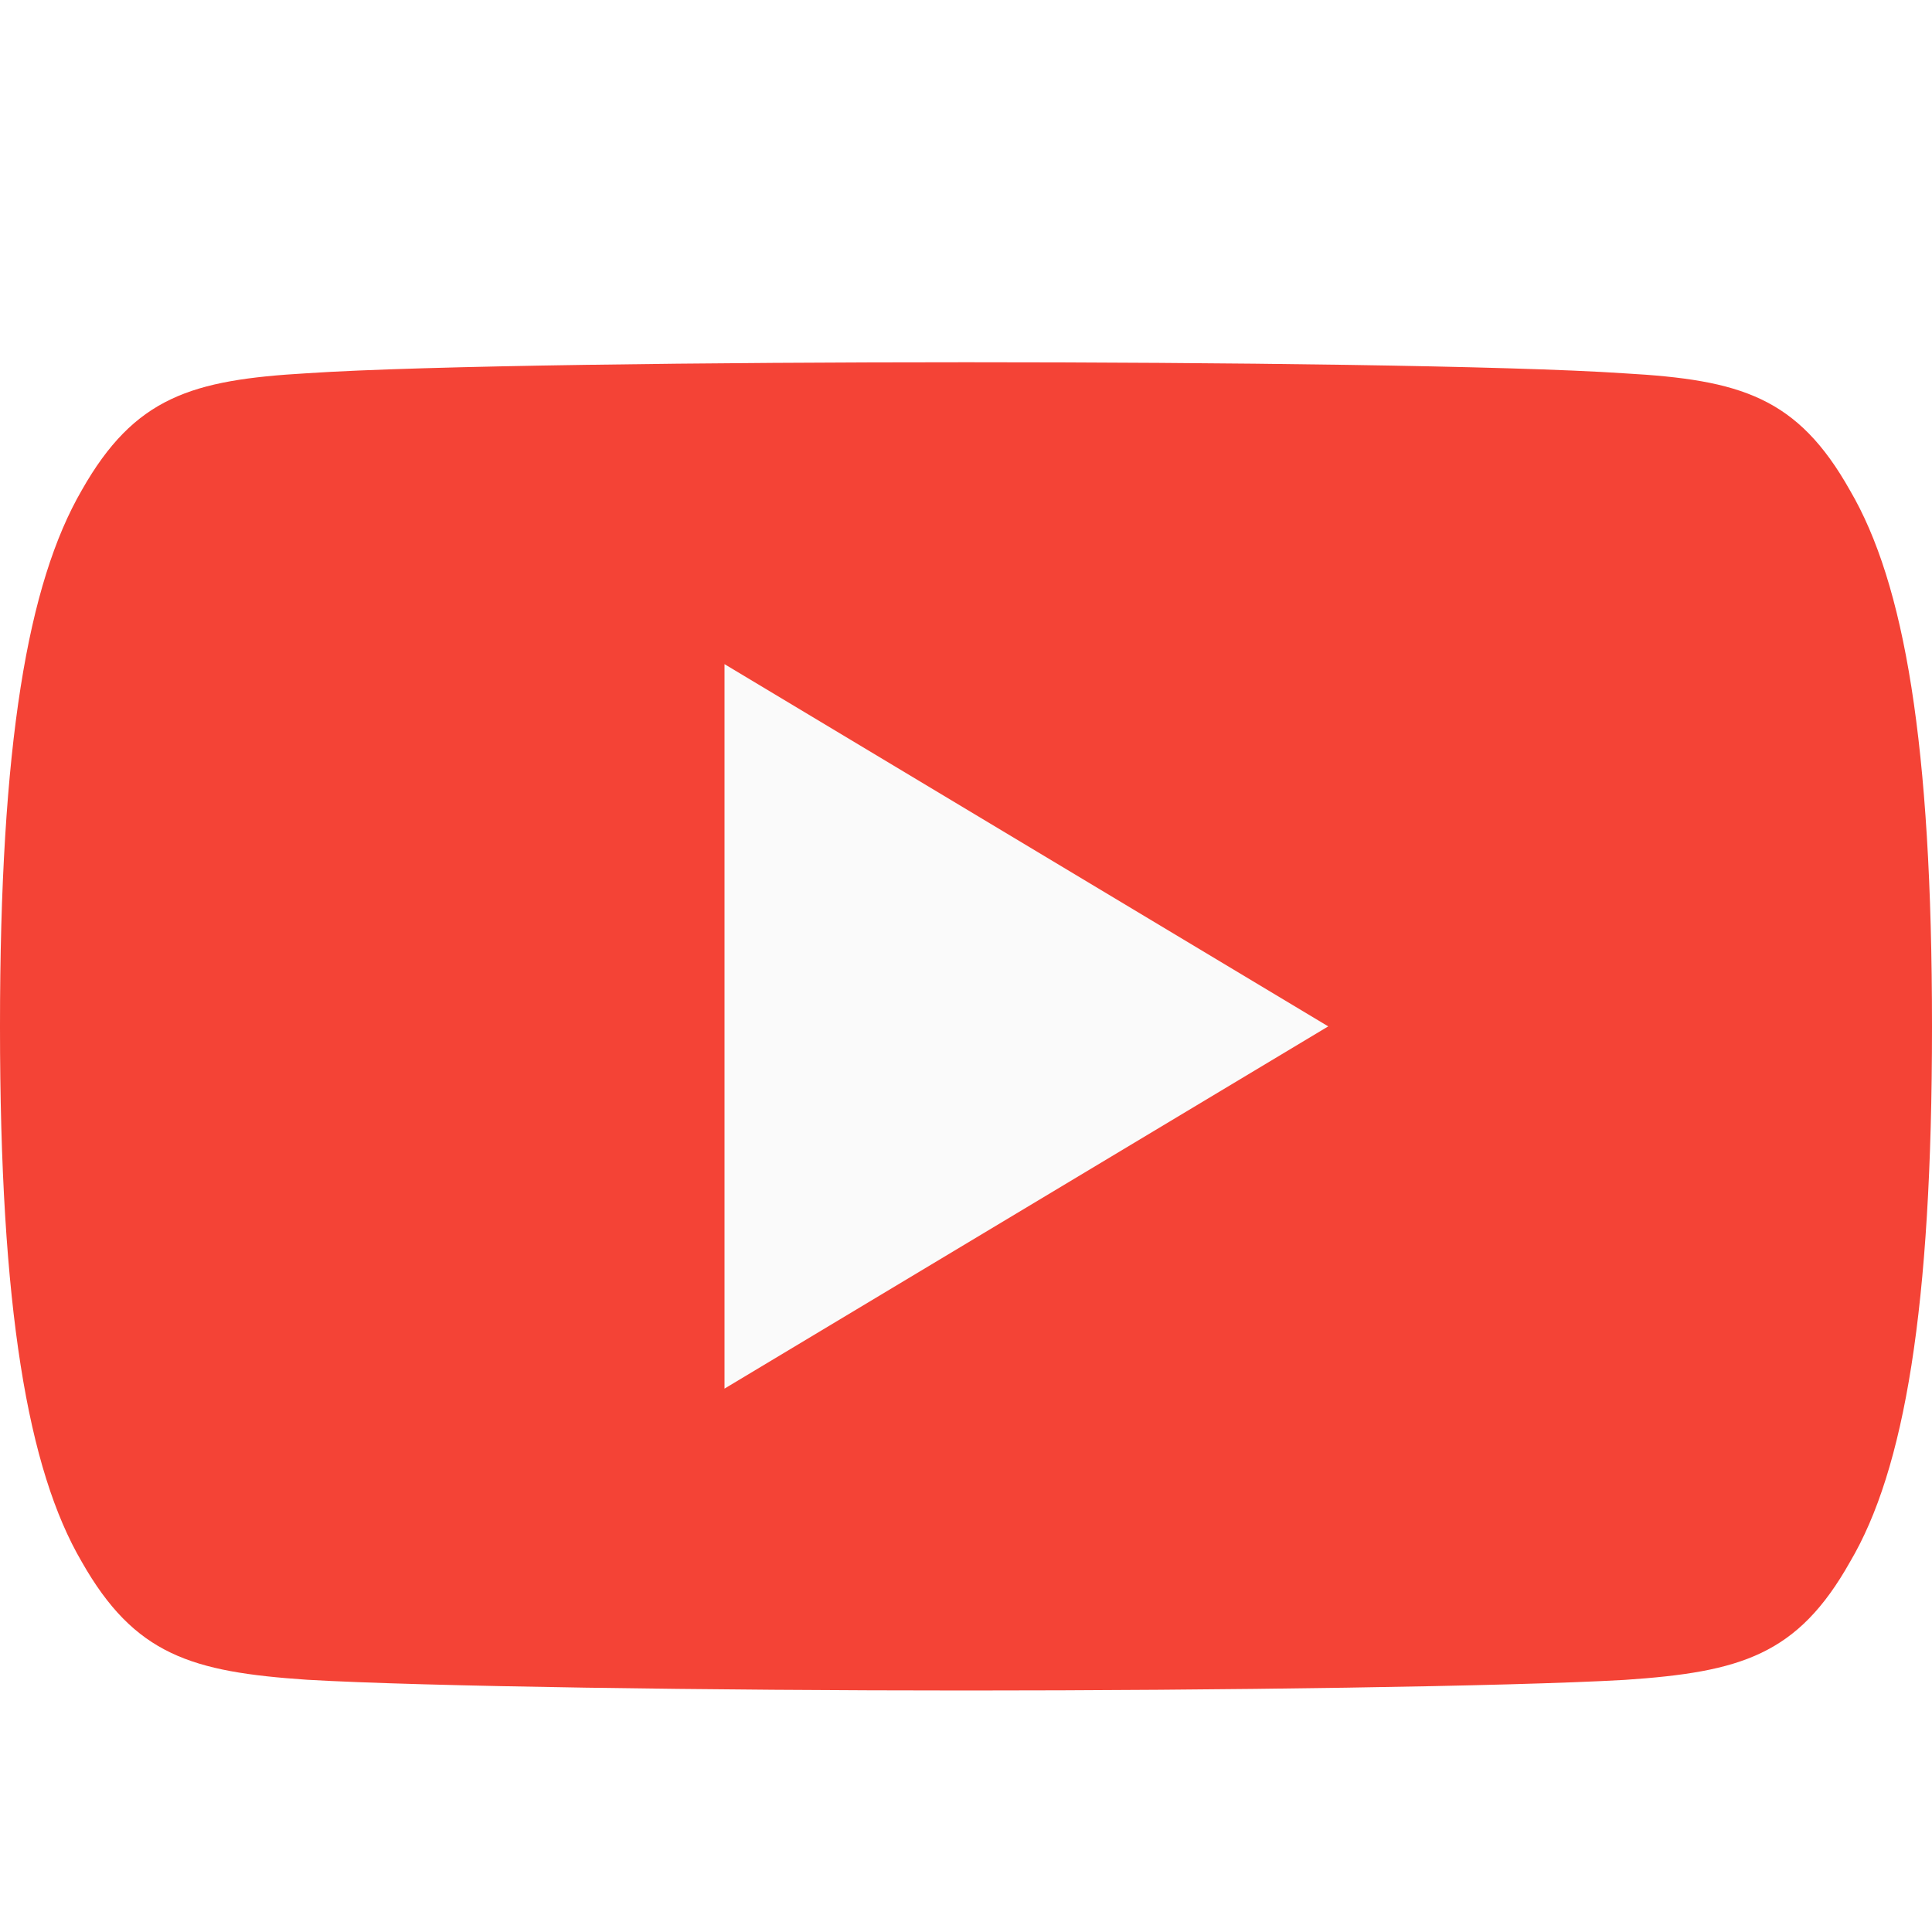
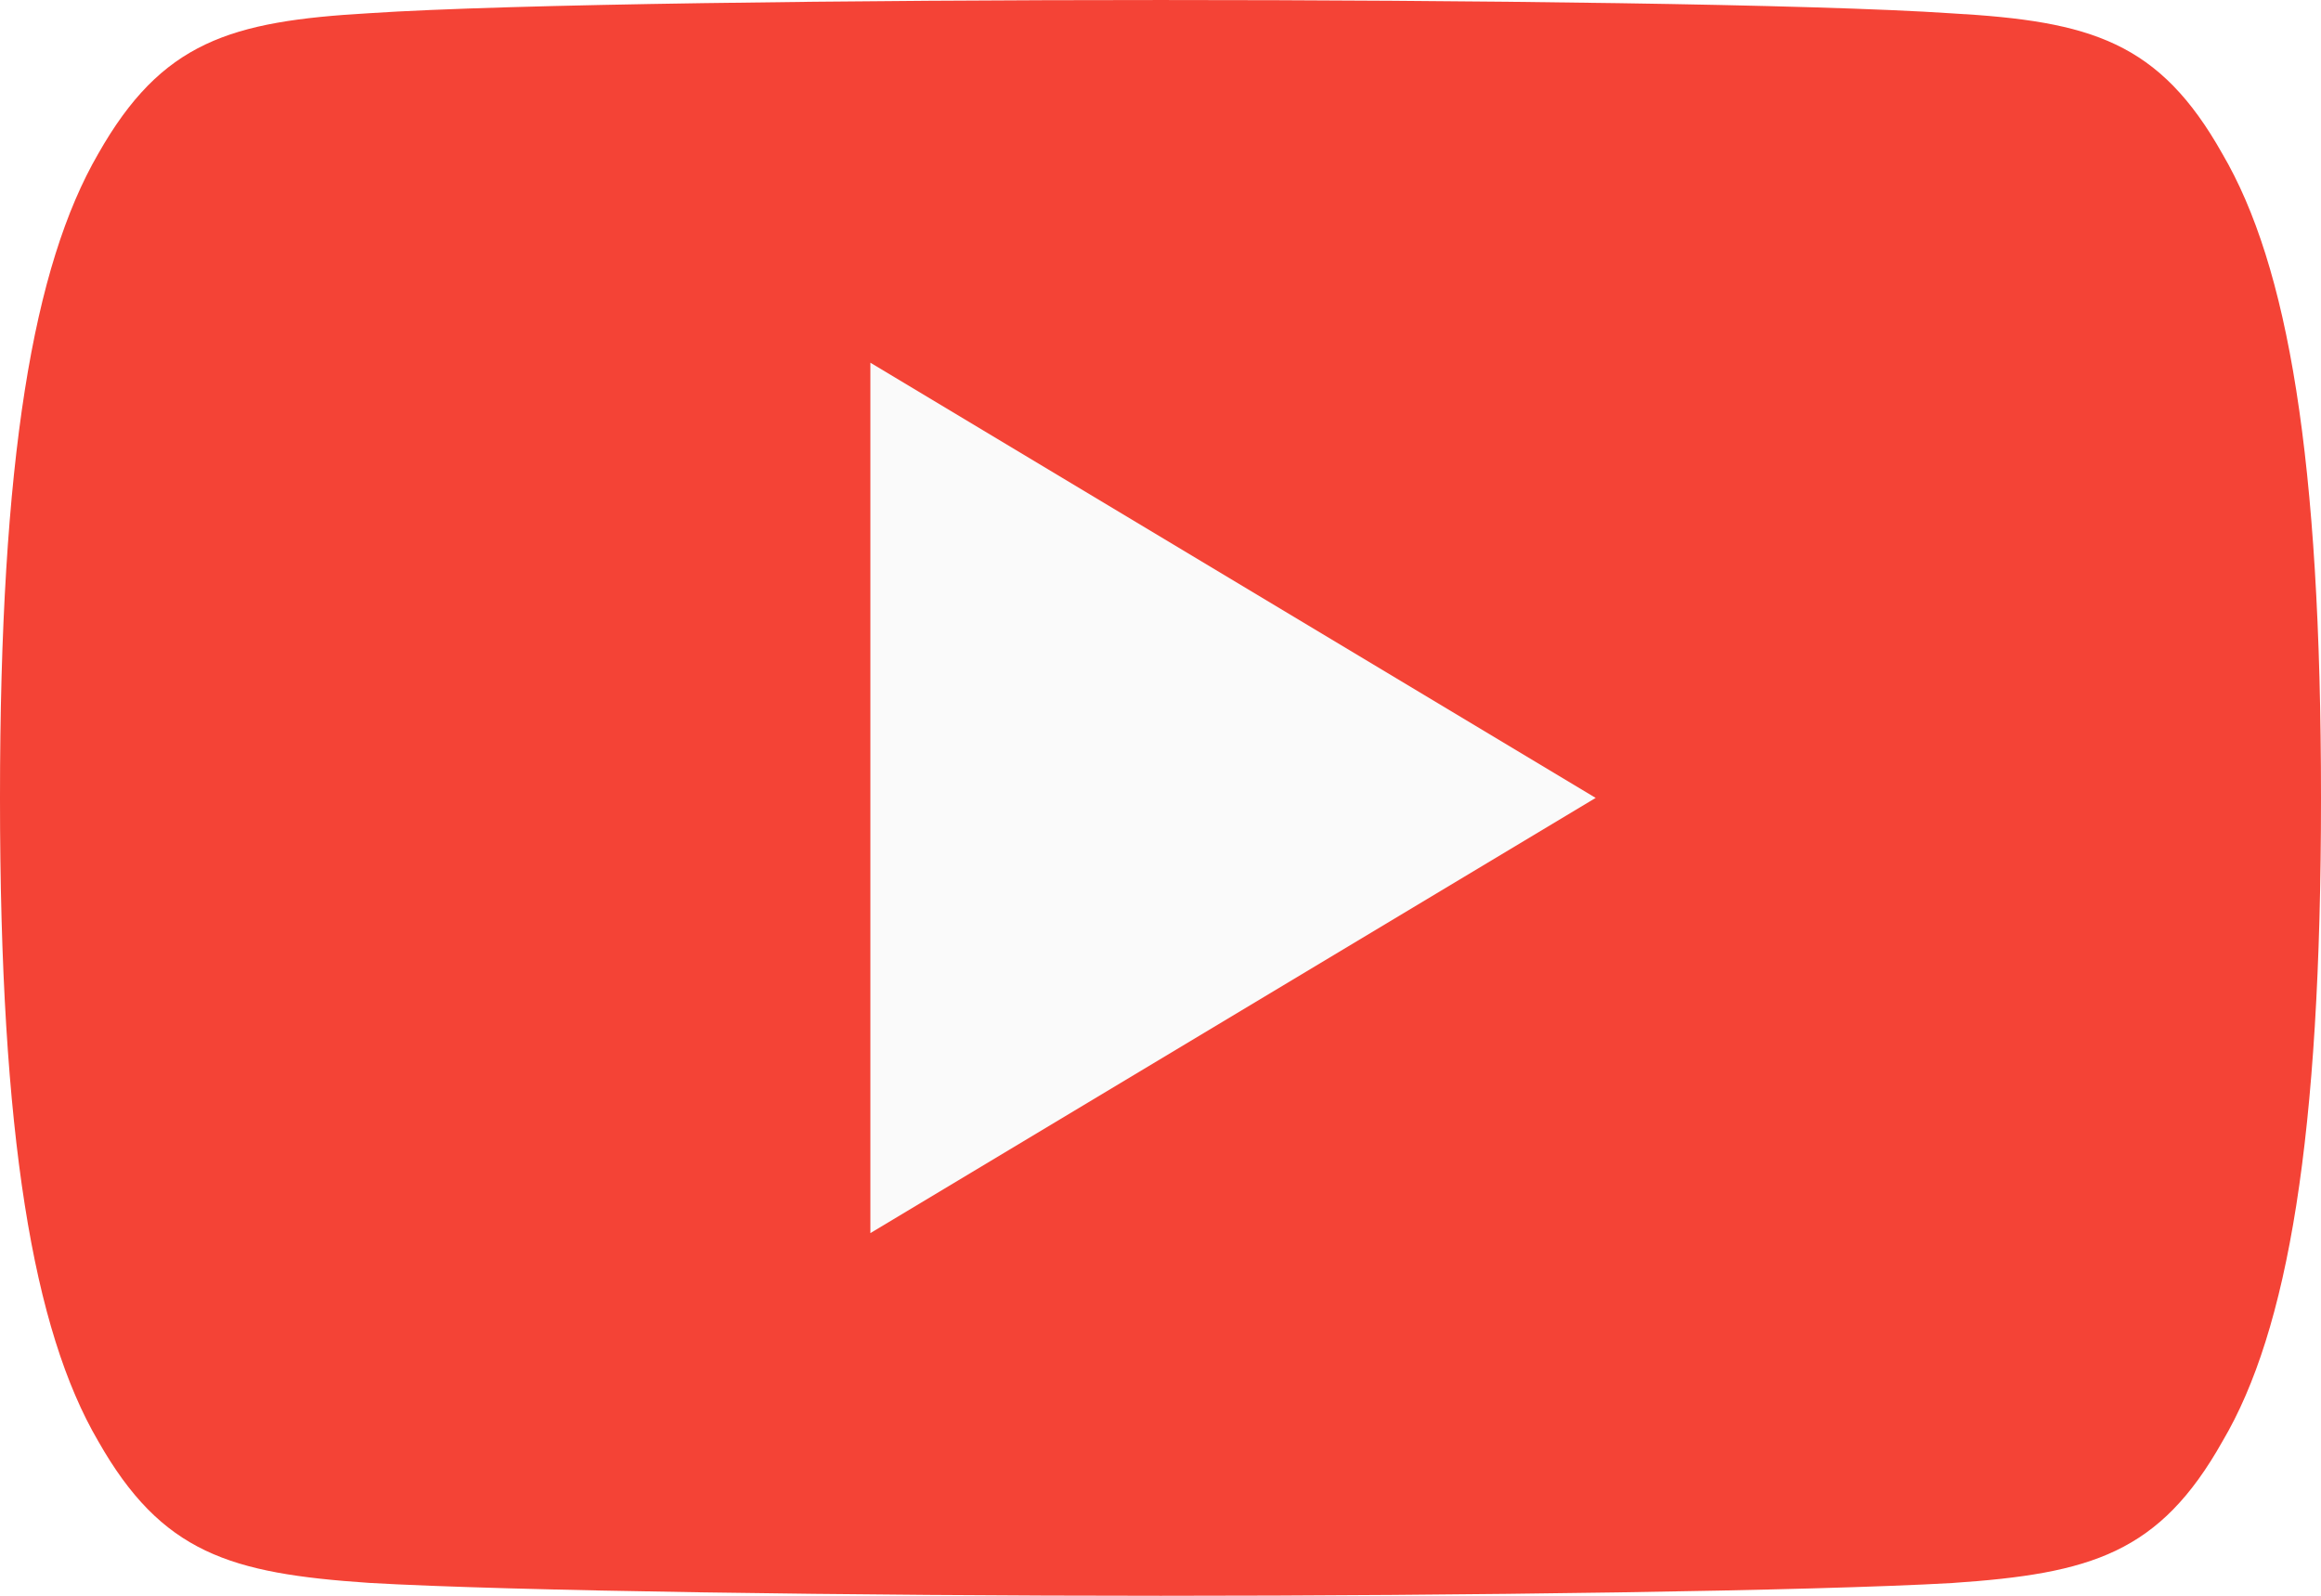
- <svg xmlns="http://www.w3.org/2000/svg" viewBox="0 0 16 16" id="youtube">
-   <g fill-rule="evenodd" clip-rule="evenodd">
+ <svg xmlns="http://www.w3.org/2000/svg" viewBox="0 2.506 16 11" width="16px" height="11px">
+   <g fill-rule="evenodd" clip-rule="evenodd" transform="matrix(1, 0, 0, 1, 8.881784197001252e-16, -0.493863)">
    <path fill="#F44336" d="M15.32 4.06c-.434-.772-.905-.914-1.864-.968C12.498 3.027 10.089 3 8.002 3c-2.091 0-4.501.027-5.458.091-.957.055-1.429.196-1.867.969C.23 4.831 0 6.159 0 8.497v.008c0 2.328.23 3.666.677 4.429.438.772.909.912 1.866.977.958.056 3.368.089 5.459.089 2.087 0 4.496-.033 5.455-.088.959-.065 1.43-.205 1.864-.977.451-.763.679-2.101.679-4.429v-.008c0-2.339-.228-3.667-.68-4.438z" />
    <path fill="#FAFAFA" d="M6 11.5v-6l5 3z" />
  </g>
</svg>
